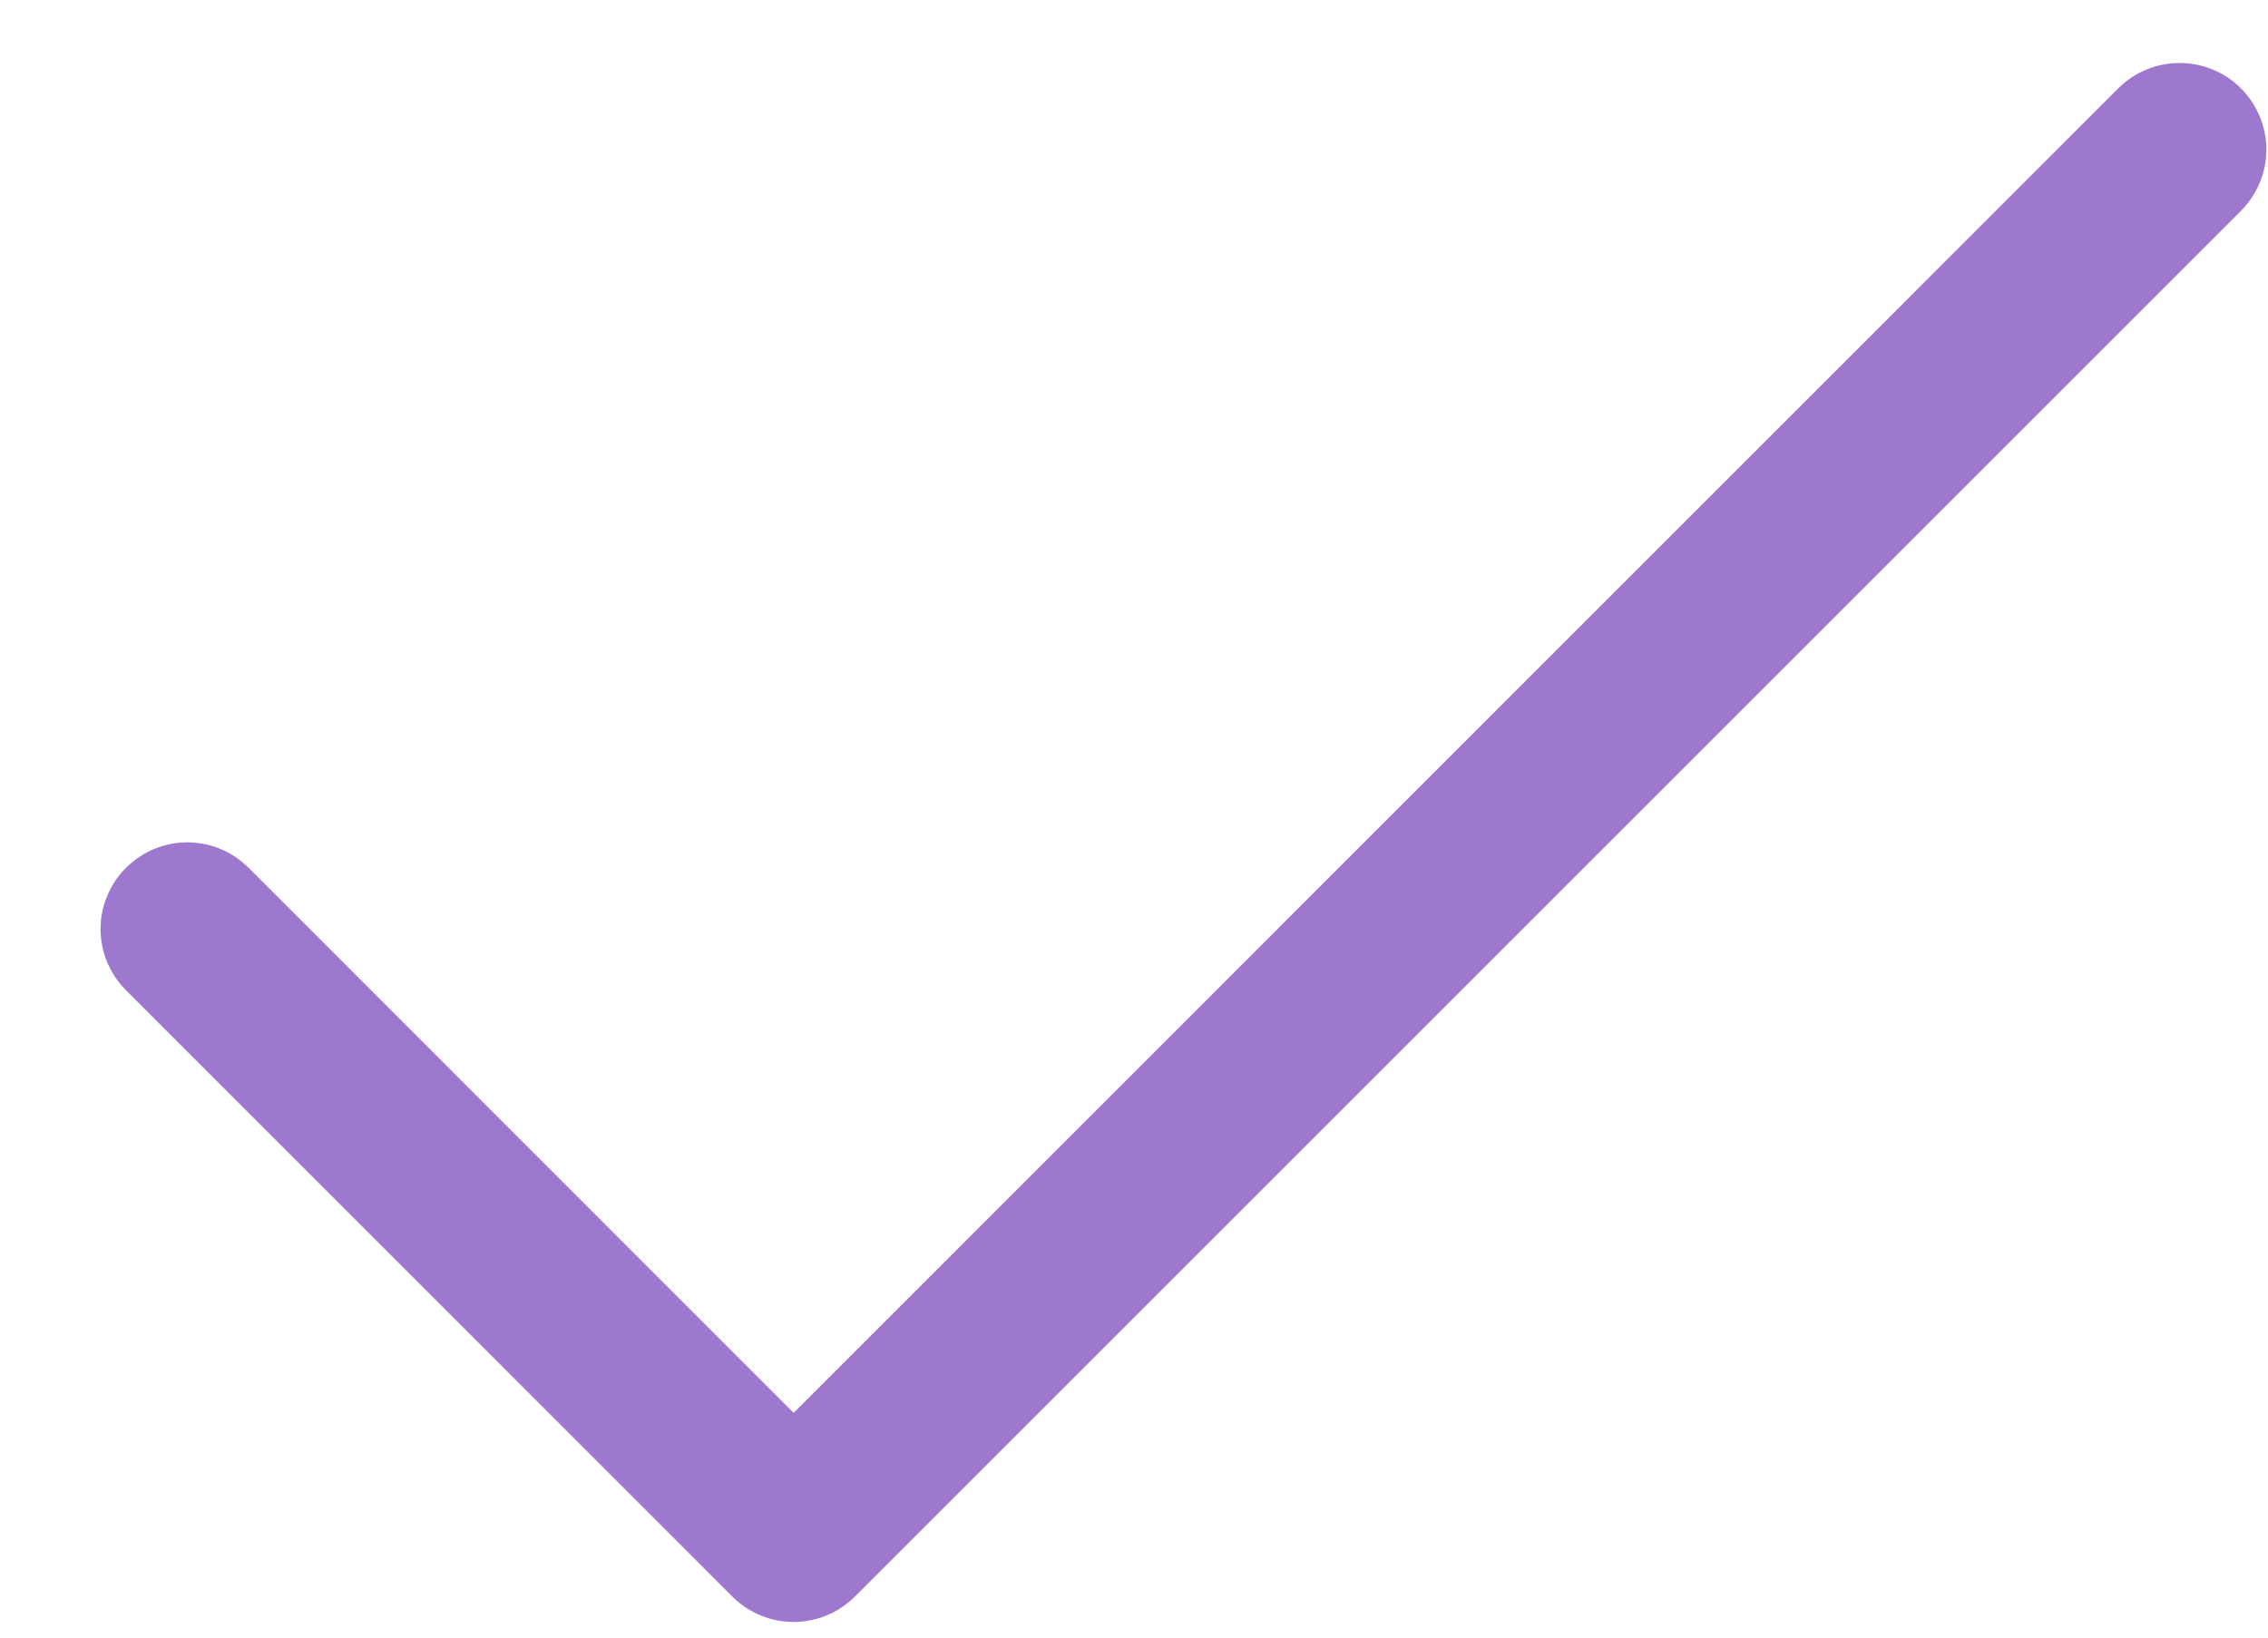
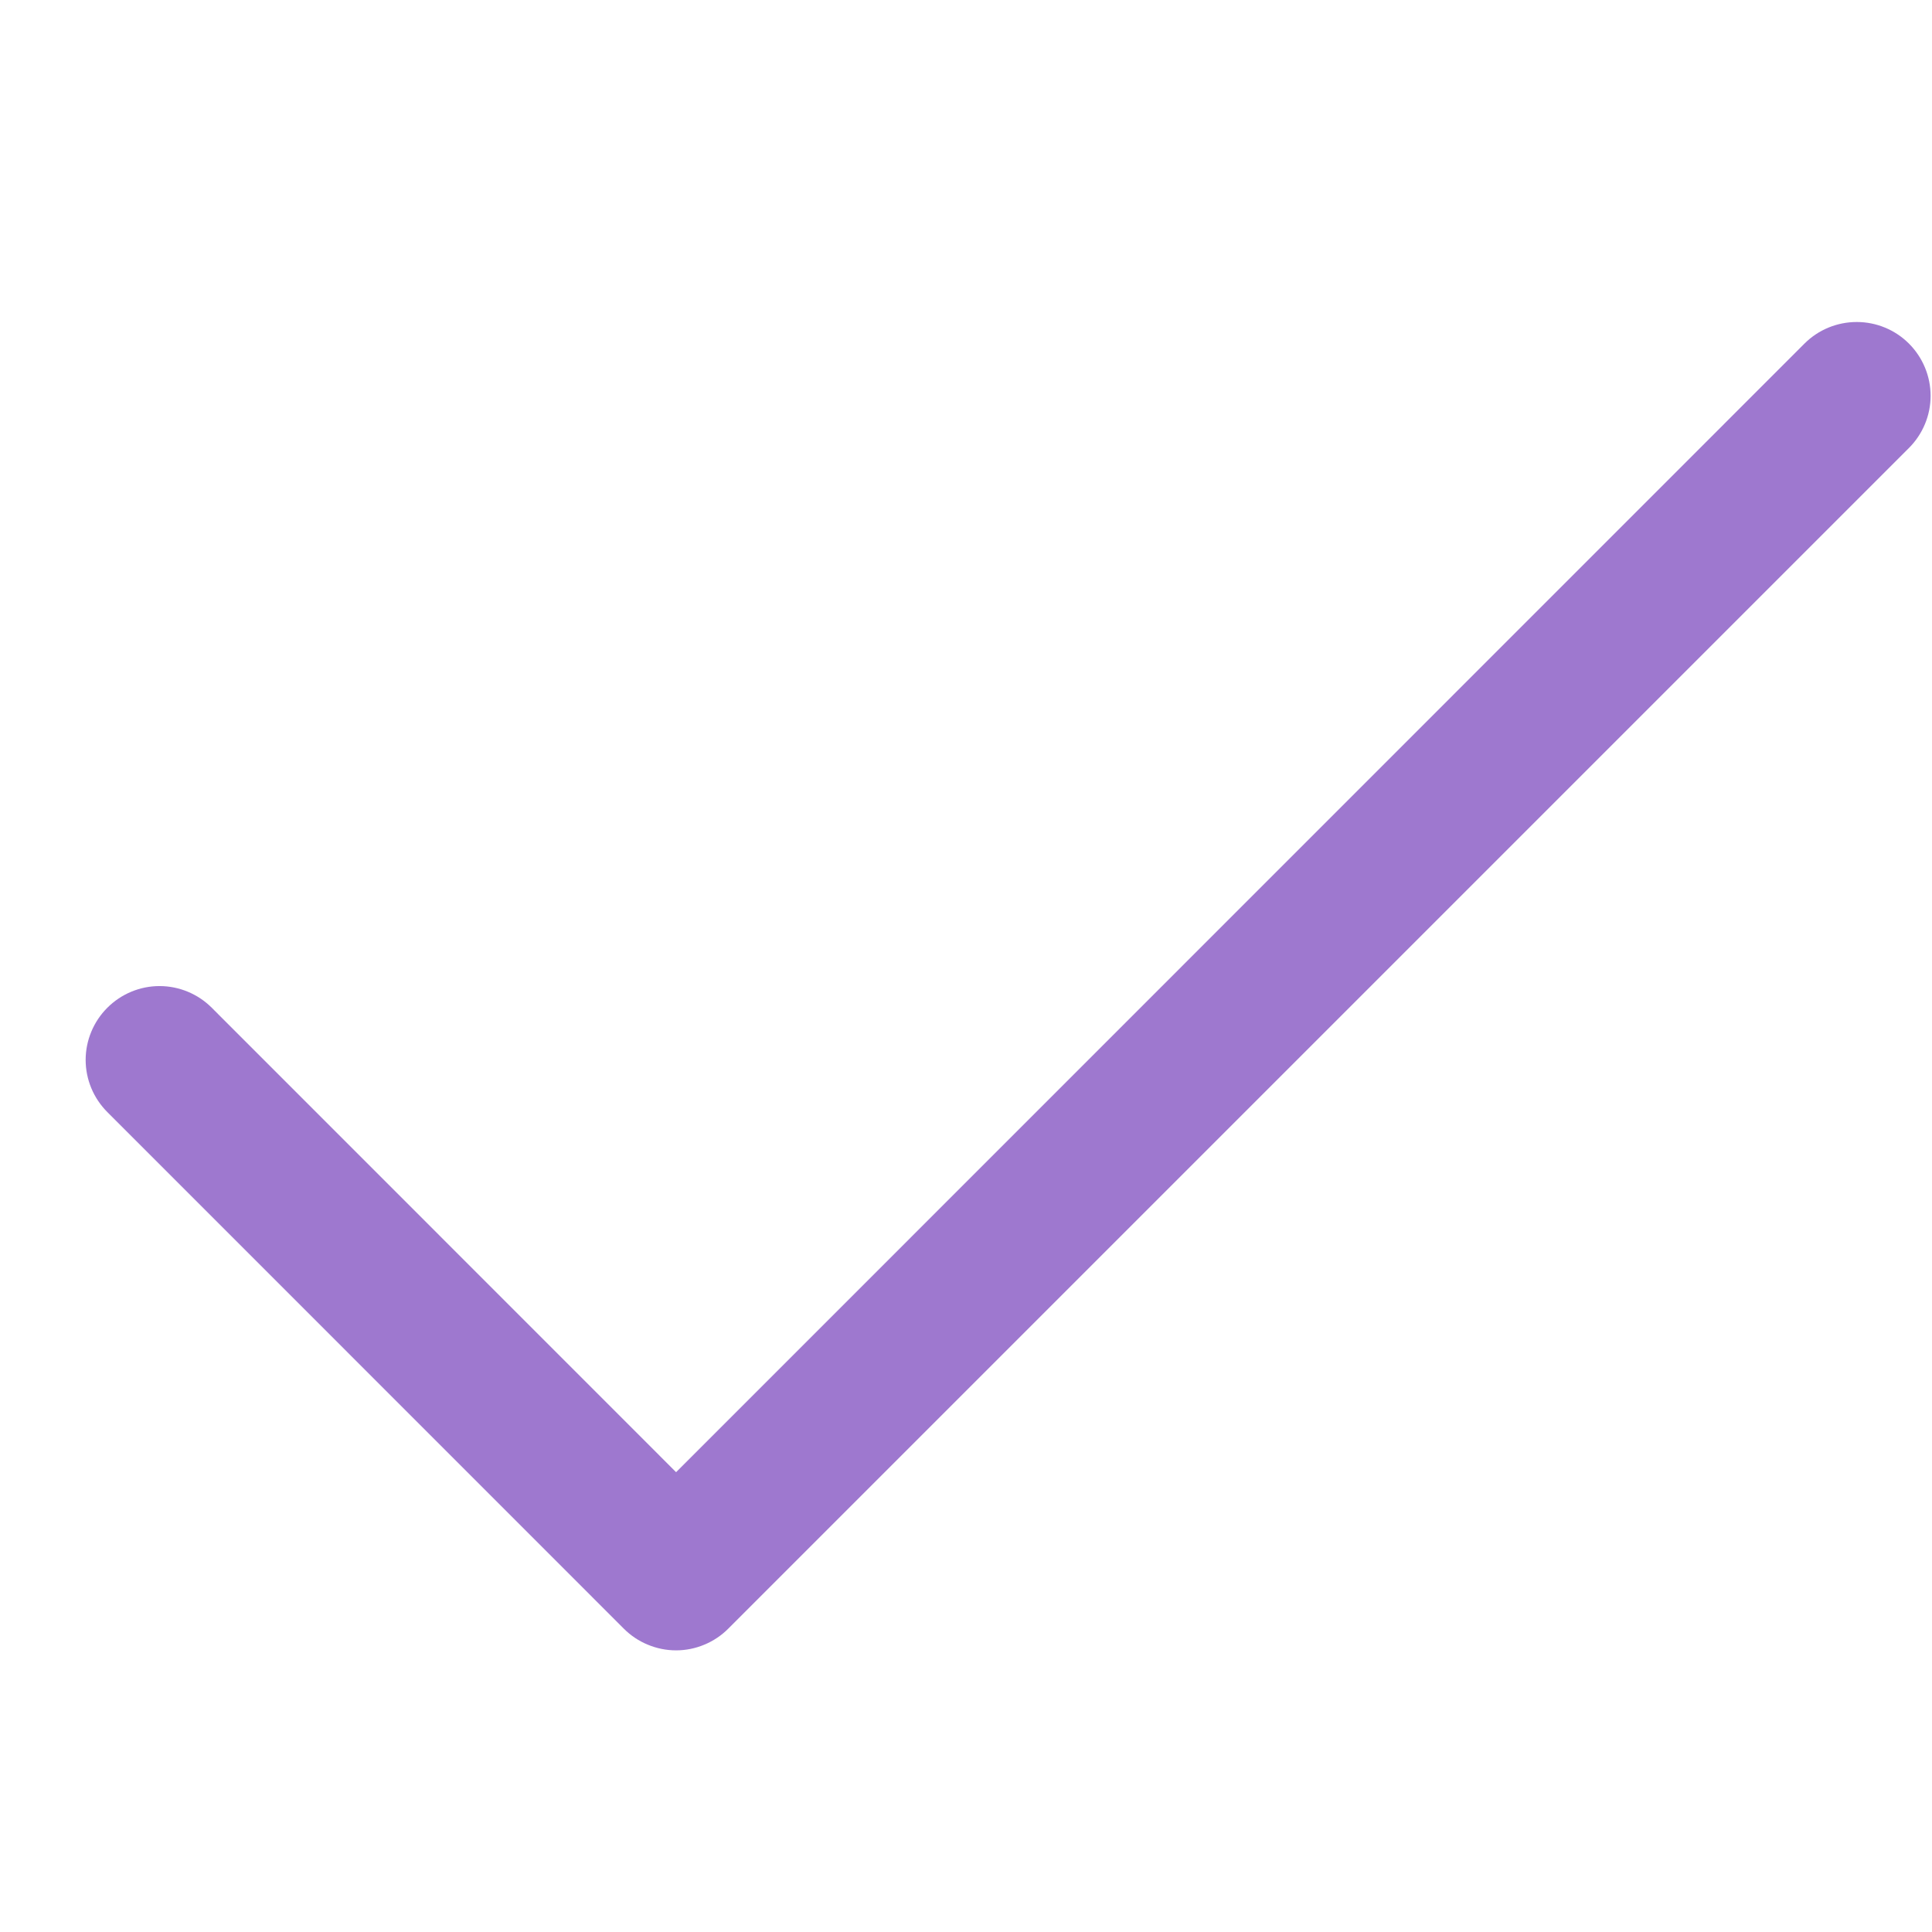
- <svg xmlns="http://www.w3.org/2000/svg" width="18" height="13" viewBox="0 0 18 13" fill="none">
+ <svg xmlns="http://www.w3.org/2000/svg" width="22" height="22" viewBox="0 0 18 13" fill="none">
  <path d="M17.785 1.674L6.785 12.674C6.721 12.738 6.645 12.789 6.562 12.823C6.479 12.858 6.389 12.876 6.299 12.876C6.208 12.876 6.119 12.858 6.035 12.823C5.952 12.789 5.876 12.738 5.812 12.674L1 7.861C0.871 7.732 0.798 7.557 0.798 7.375C0.798 7.193 0.871 7.018 1 6.889C1.129 6.76 1.304 6.687 1.486 6.687C1.669 6.687 1.844 6.76 1.973 6.889L6.299 11.216L16.812 0.701C16.941 0.572 17.116 0.5 17.299 0.5C17.481 0.5 17.656 0.572 17.785 0.701C17.914 0.83 17.987 1.005 17.987 1.188C17.987 1.37 17.914 1.545 17.785 1.674Z" fill="#9E78CF" />
</svg>
